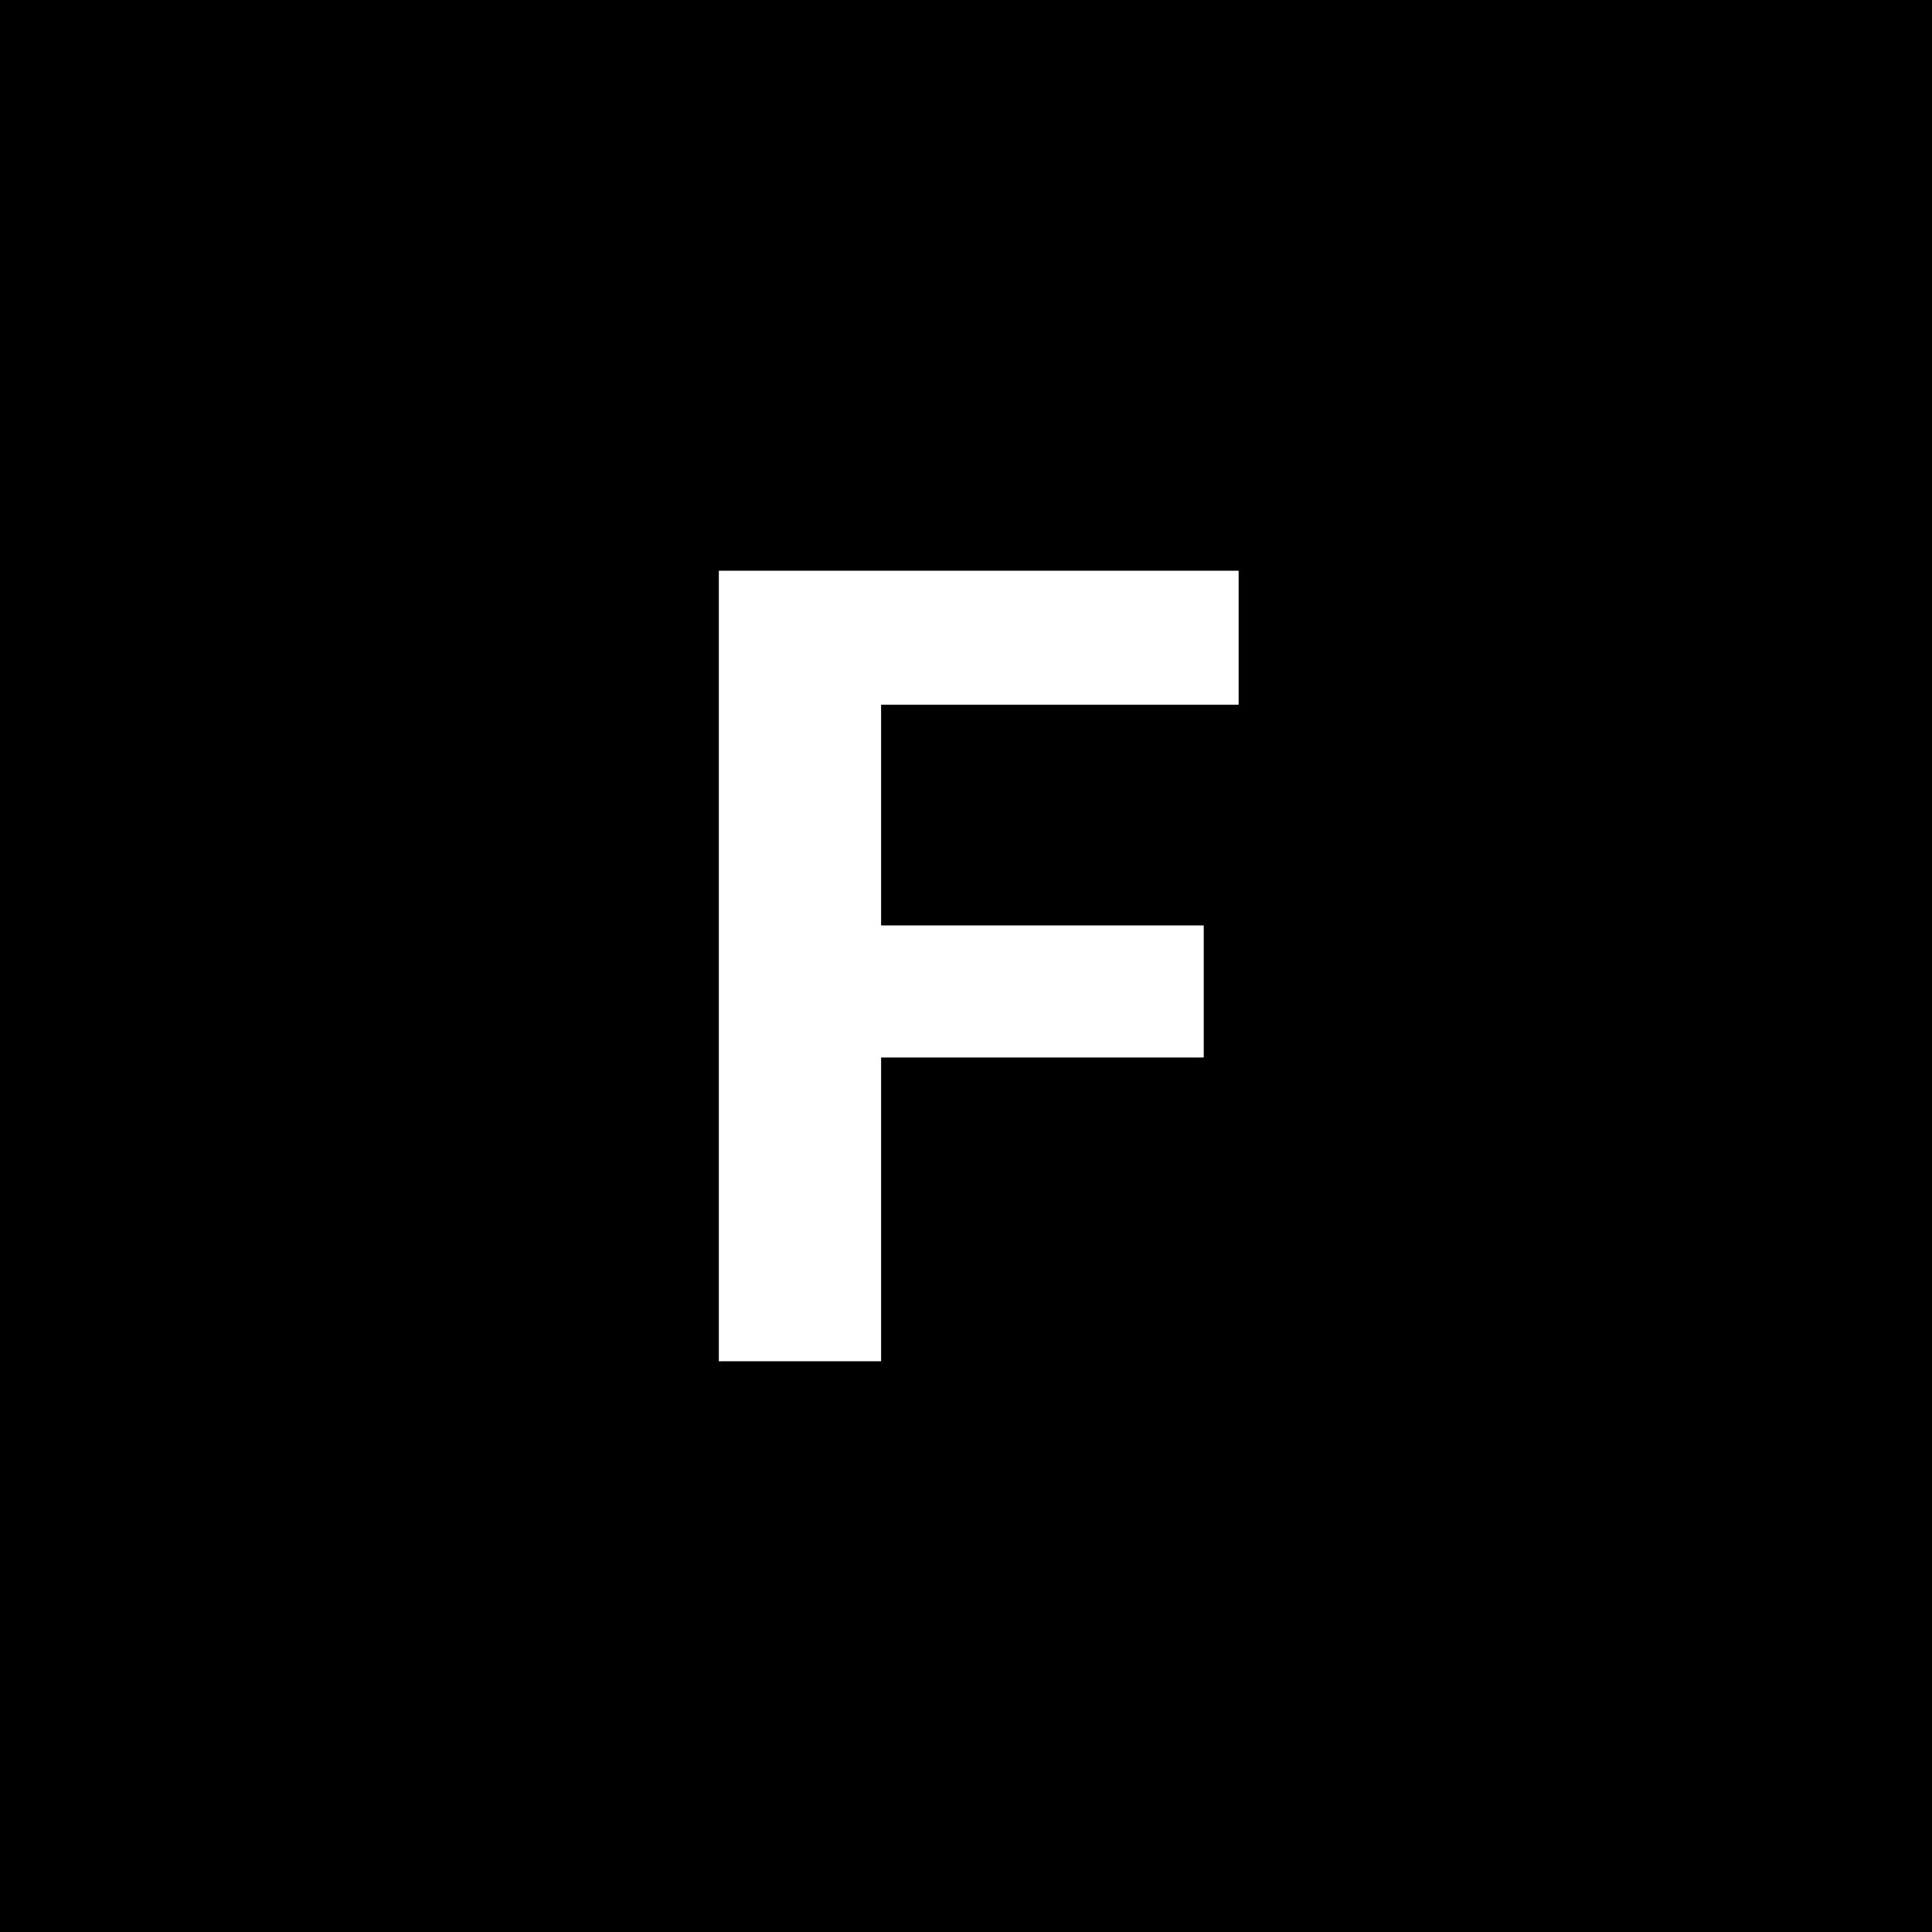
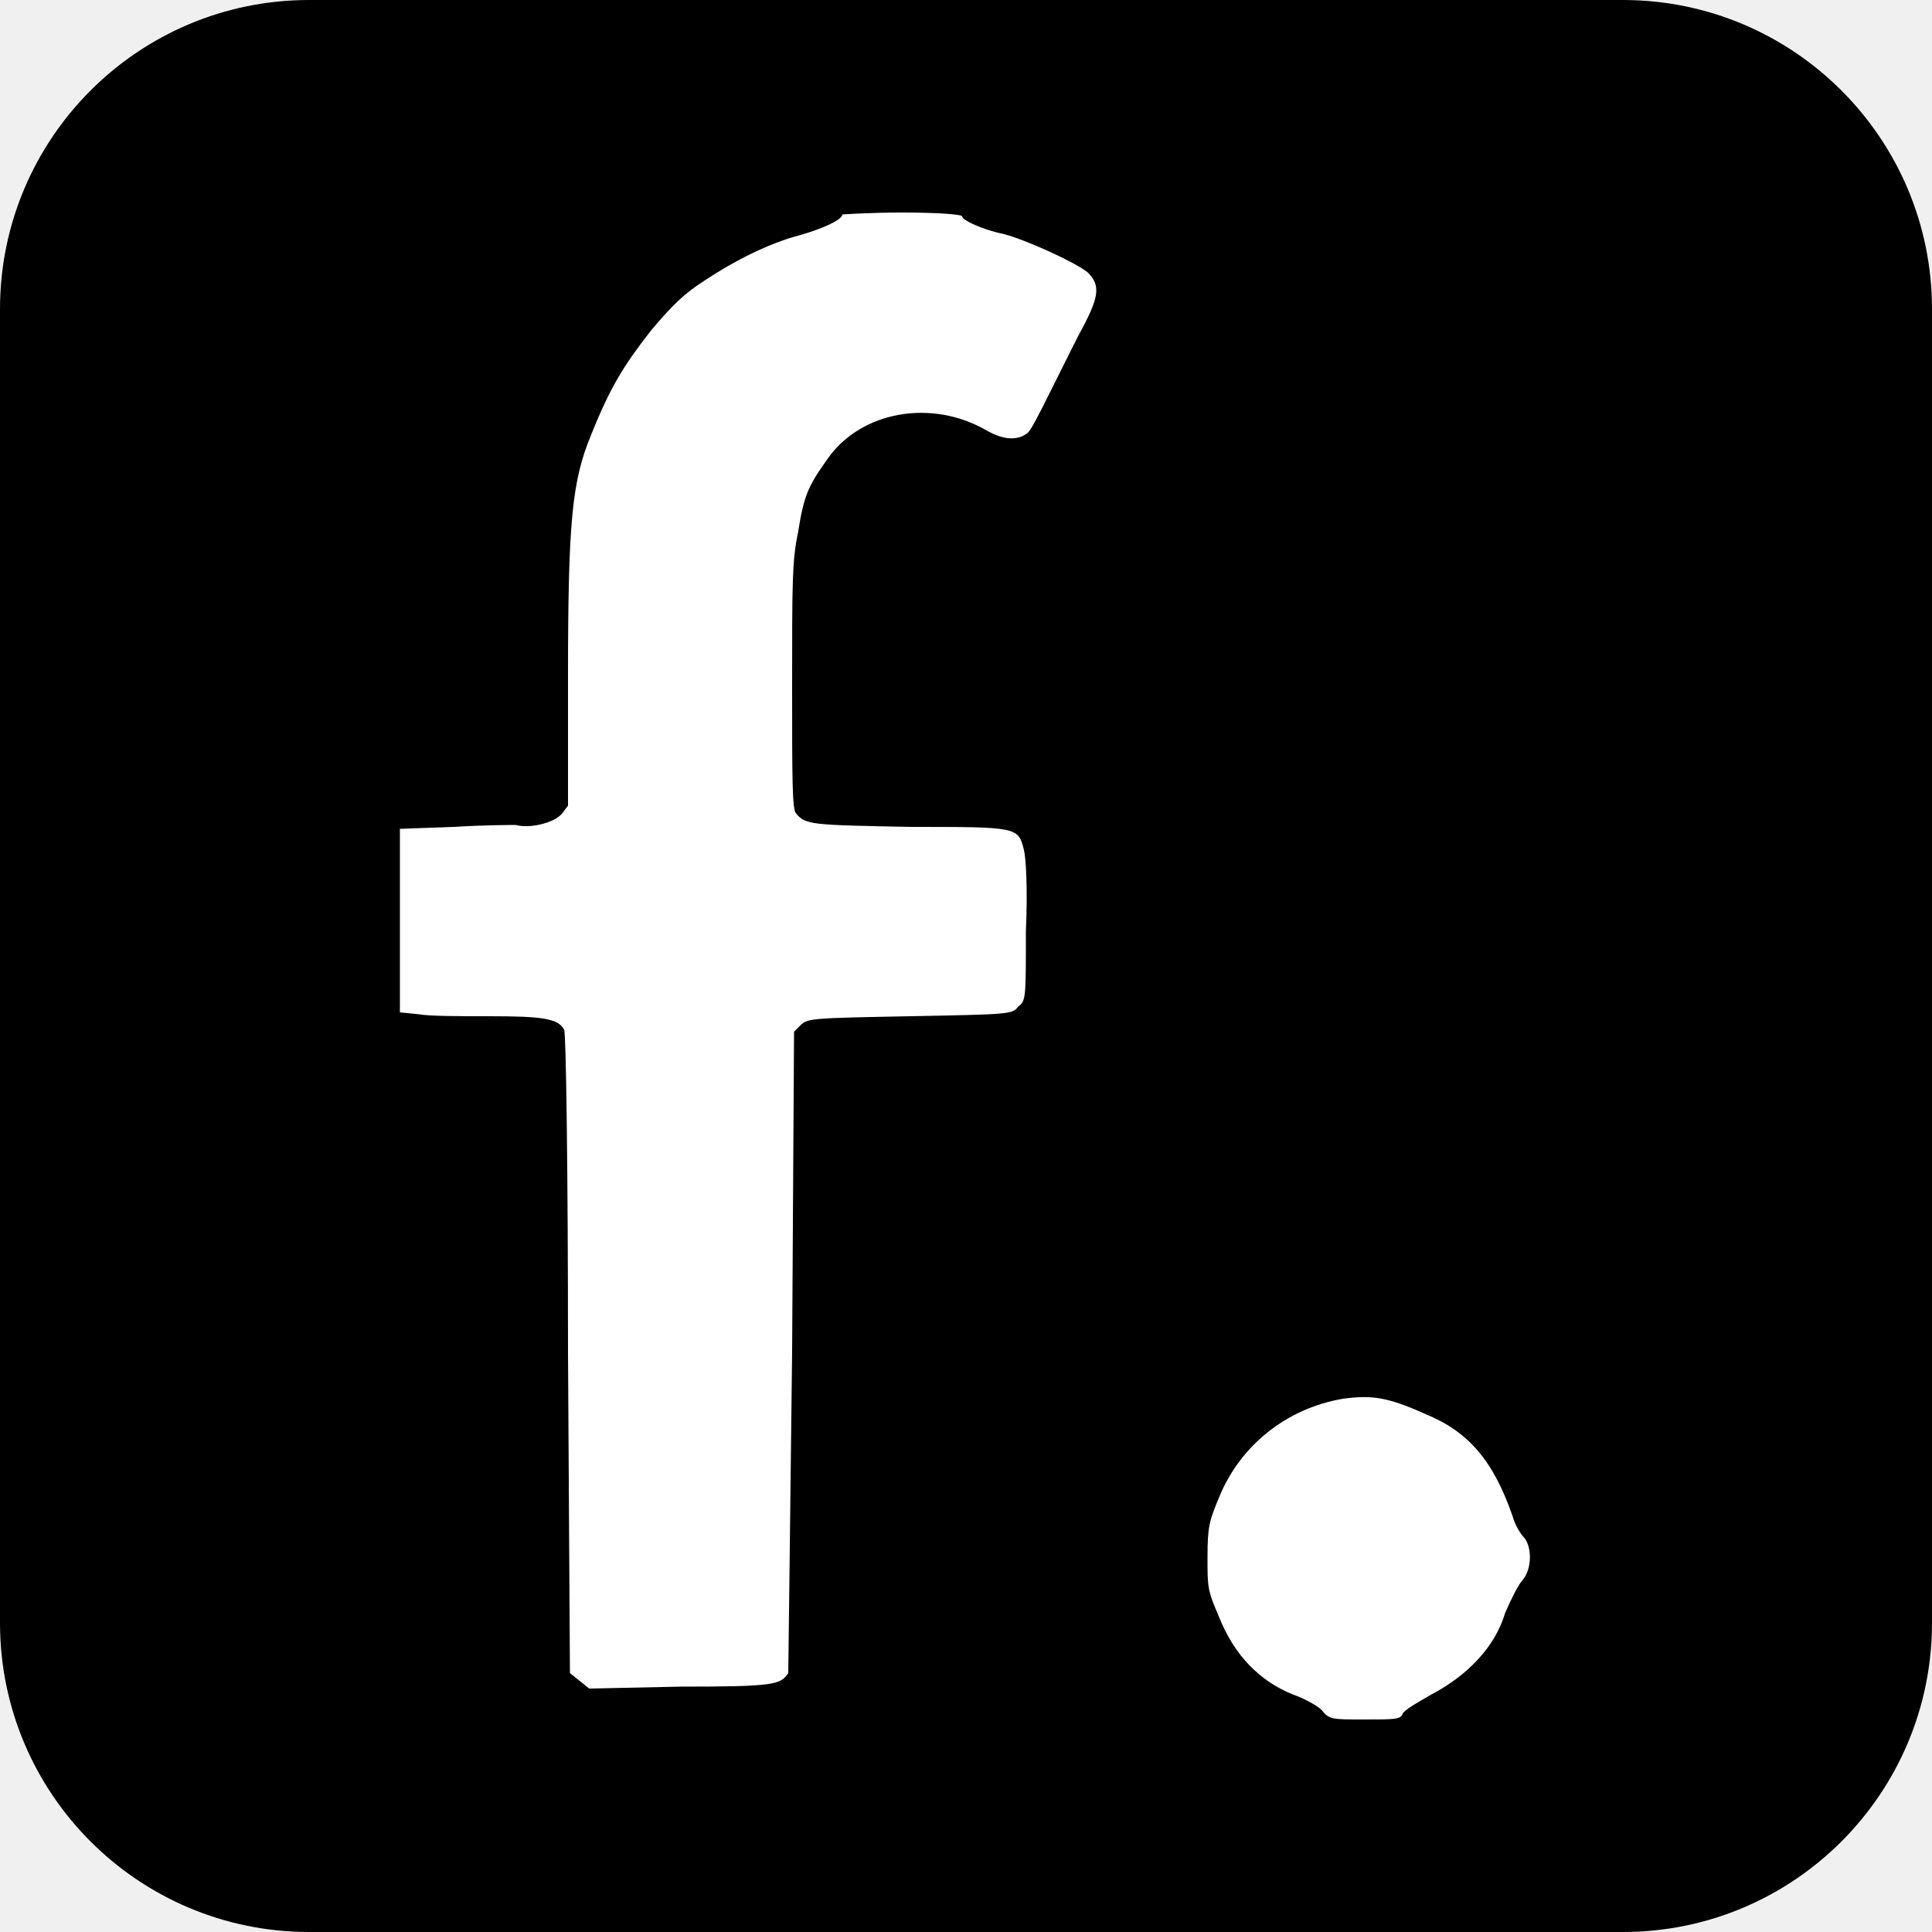
- <svg xmlns="http://www.w3.org/2000/svg" viewBox="0 0 32 32">
-   <rect width="32" height="32" fill="#000" />
-   <text x="50%" y="50%" dominant-baseline="central" text-anchor="middle" fill="#fff" font-family="Inter, sans-serif" font-weight="700" font-size="18">F</text>
+ <svg xmlns="http://www.w3.org/2000/svg" viewBox="0 0 100 100" role="img" aria-label="future.ads">
+   <rect width="100" height="100" rx="16" fill="#000" />
+   <path d="M68.4 88.5C68.2 88.3 67.5 87.9 66.9 87.7C65.2 87 63.9 85.7 63.1 83.7C62.5 82.3 62.5 82.2 62.5 80.6C62.5 79 62.6 78.7 63.1 77.5C64.2 74.8 66.6 72.9 69.5 72.4C71 72.2 71.8 72.3 73.8 73.2C76 74.1 77.3 75.6 78.3 78.5C78.4 78.9 78.7 79.4 78.9 79.6C79.3 80.1 79.3 81.2 78.8 81.8C78.6 82 78.2 82.8 77.9 83.5C77.4 85.2 76 86.7 74.1 87.7C73.4 88.1 72.7 88.5 72.6 88.7C72.5 89 72.2 89 70.6 89C68.9 89 68.8 89 68.4 88.5ZM30 87L29.5 86.6 29.4 70C29.4 60.9 29.3 53.4 29.2 53.3C28.9 52.7 28 52.6 25.3 52.6C23.9 52.6 22.2 52.6 21.7 52.5L20.7 52.4 20.7 47.6L20.7 42.9 23.5 42.8C25.1 42.7 26.5 42.7 26.7 42.7C27.4 42.9 28.7 42.6 29.1 42.1L29.4 41.7 29.4 35.1C29.4 27 29.6 24.9 30.6 22.5C31.6 20 32.3 18.9 33.7 17.1C34.8 15.8 35.4 15.2 36.5 14.5C38 13.5 39.8 12.6 41.3 12.2C42.4 11.9 43.6 11.4 43.6 11.1C43.6 11.1 45 11 46.7 11C48.6 11 49.8 11.1 49.8 11.2C49.8 11.4 50.9 11.9 51.9 12.1C53.1 12.4 55.7 13.6 56.3 14.1C57 14.8 56.9 15.4 55.8 17.4C55.3 18.4 54.6 19.8 54.2 20.6C53.8 21.4 53.4 22.2 53.2 22.4C52.7 22.8 52 22.8 51.1 22.3C48.2 20.6 44.5 21.3 42.8 23.8C41.8 25.2 41.6 25.7 41.3 27.6C41 29 41 30.2 41 35.5C41 40.2 41 41.9 41.2 42.1C41.7 42.7 42 42.7 47.1 42.8C52.7 42.8 52.7 42.8 53 44C53.1 44.4 53.2 46 53.1 48.2C53.1 51.7 53.1 51.8 52.7 52.1C52.4 52.5 52.3 52.5 47.1 52.6C41.9 52.7 41.8 52.7 41.4 53.1L41.1 53.4 41 69.9C40.9 78.9 40.8 86.4 40.8 86.6C40.4 87.2 40.1 87.3 35.2 87.3L30.5 87.4 30 87Z" fill="#fff" />
</svg>
